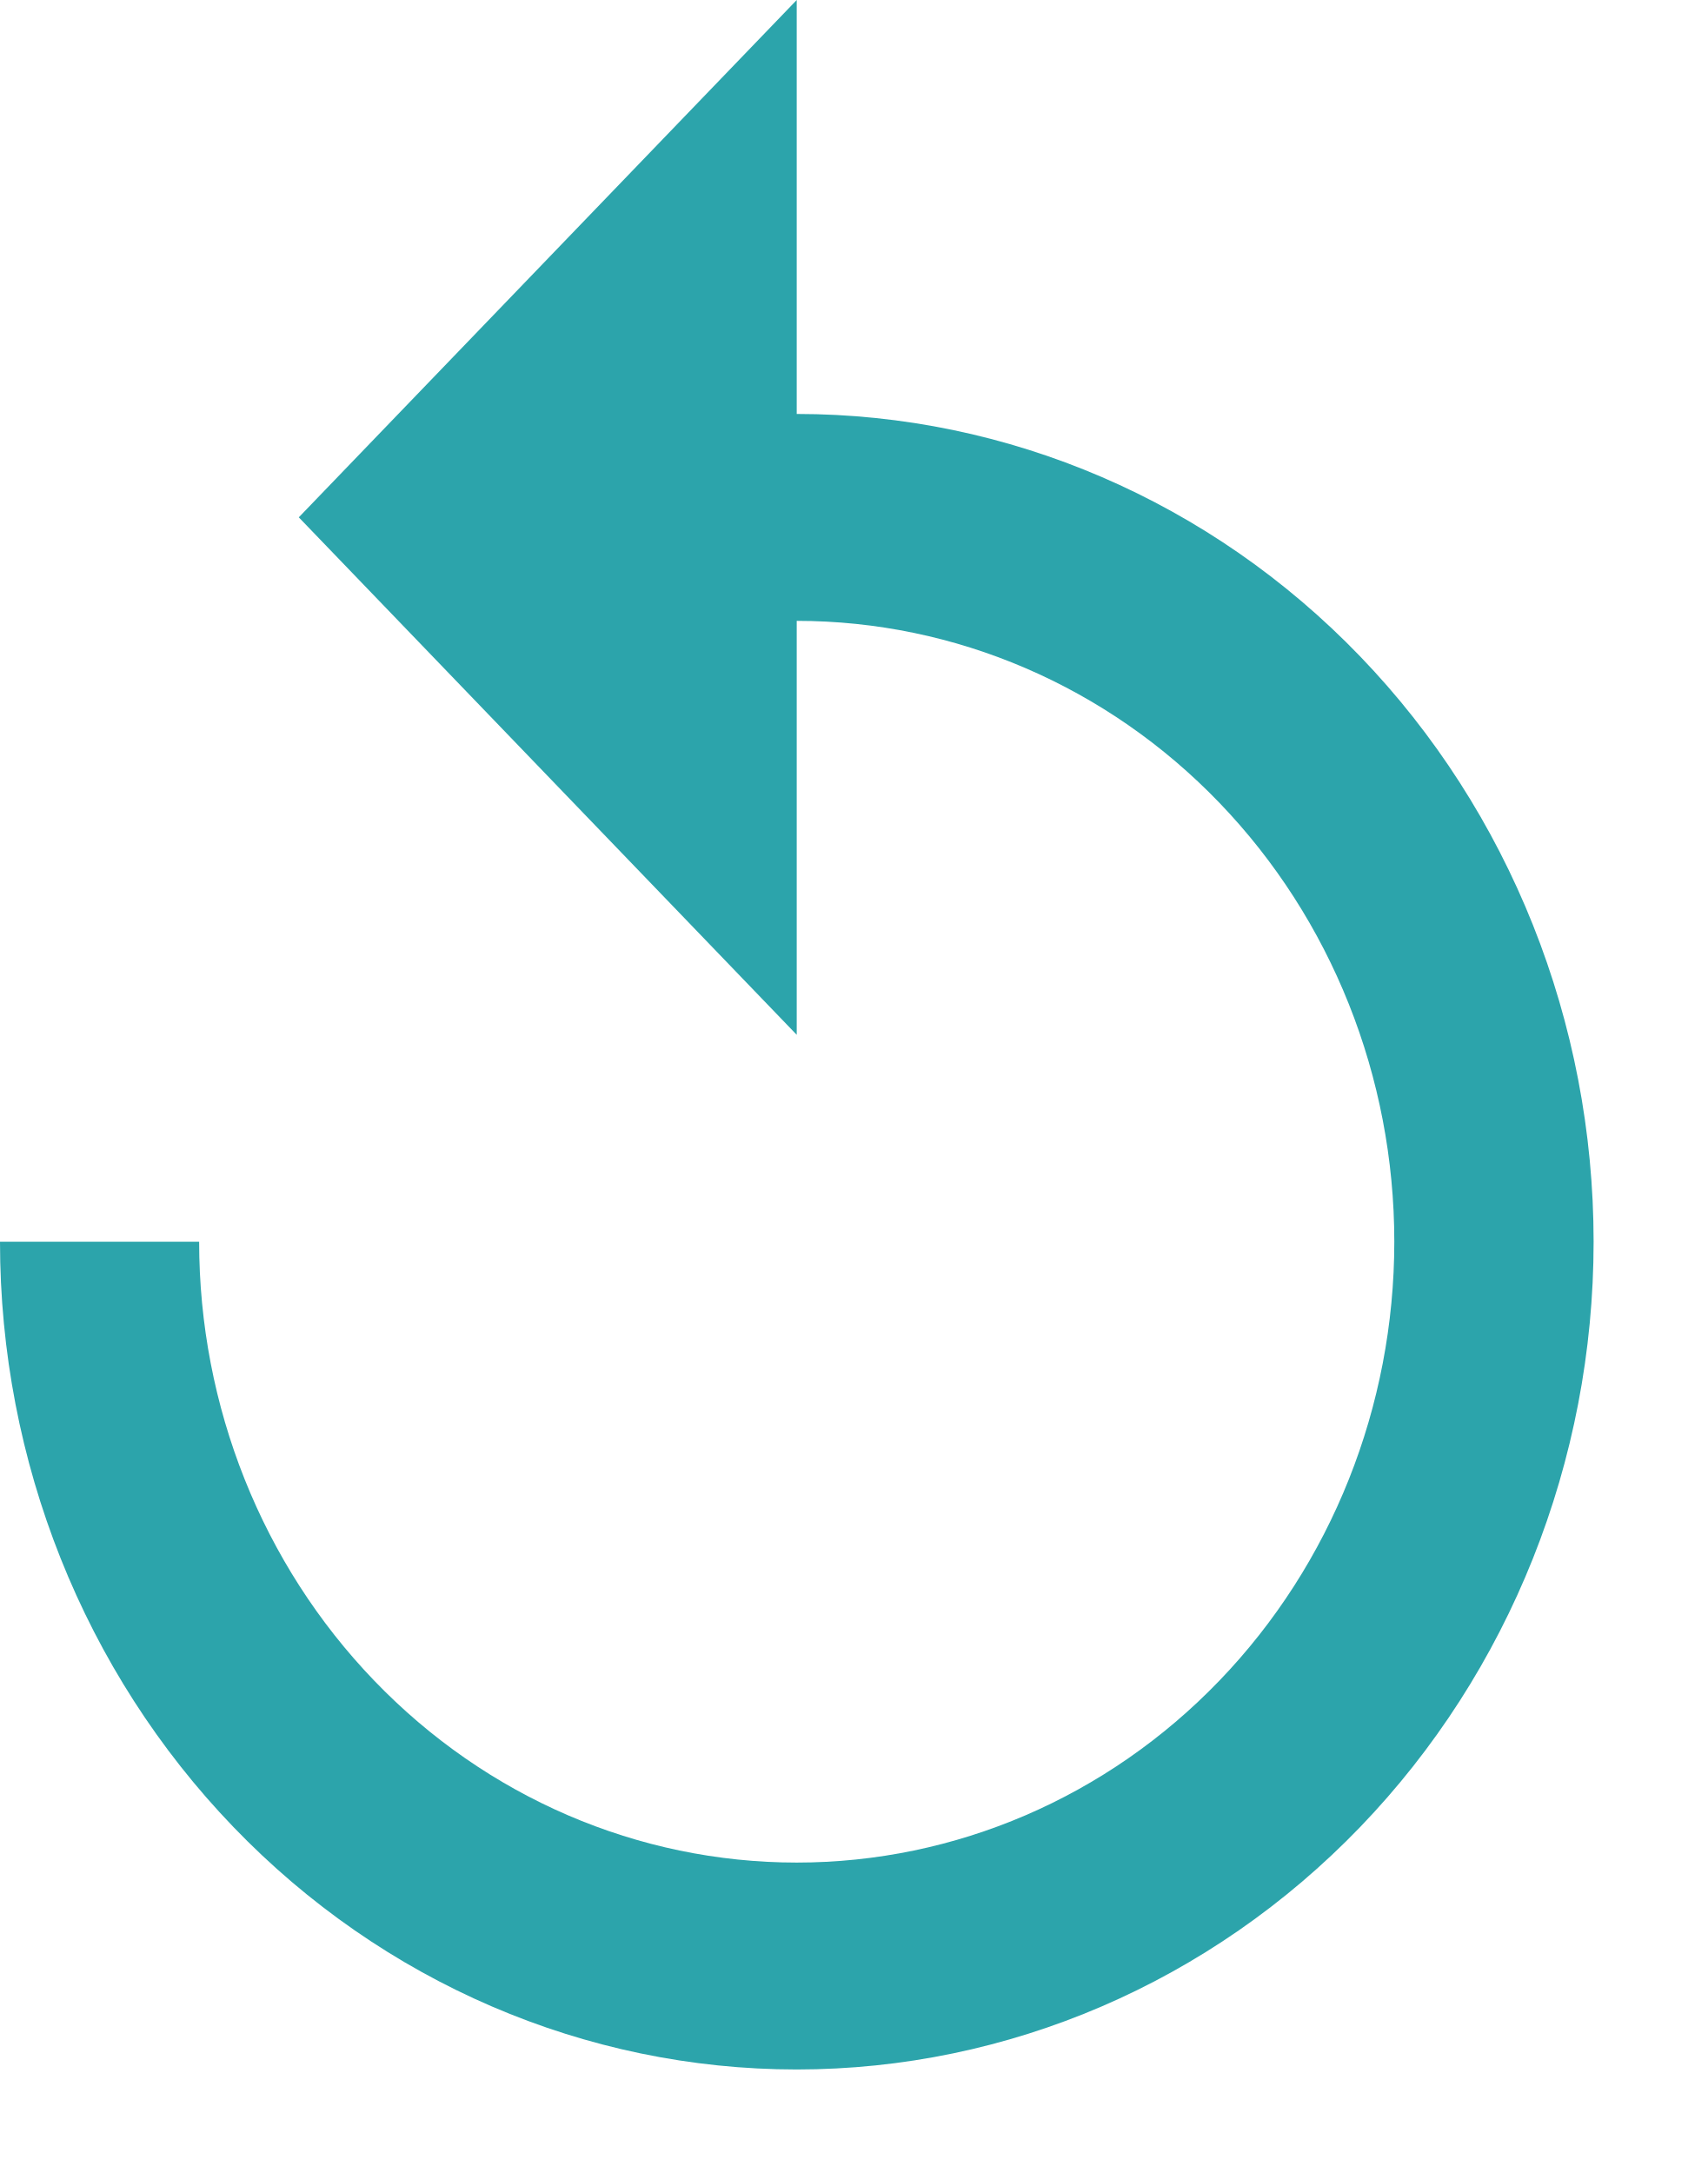
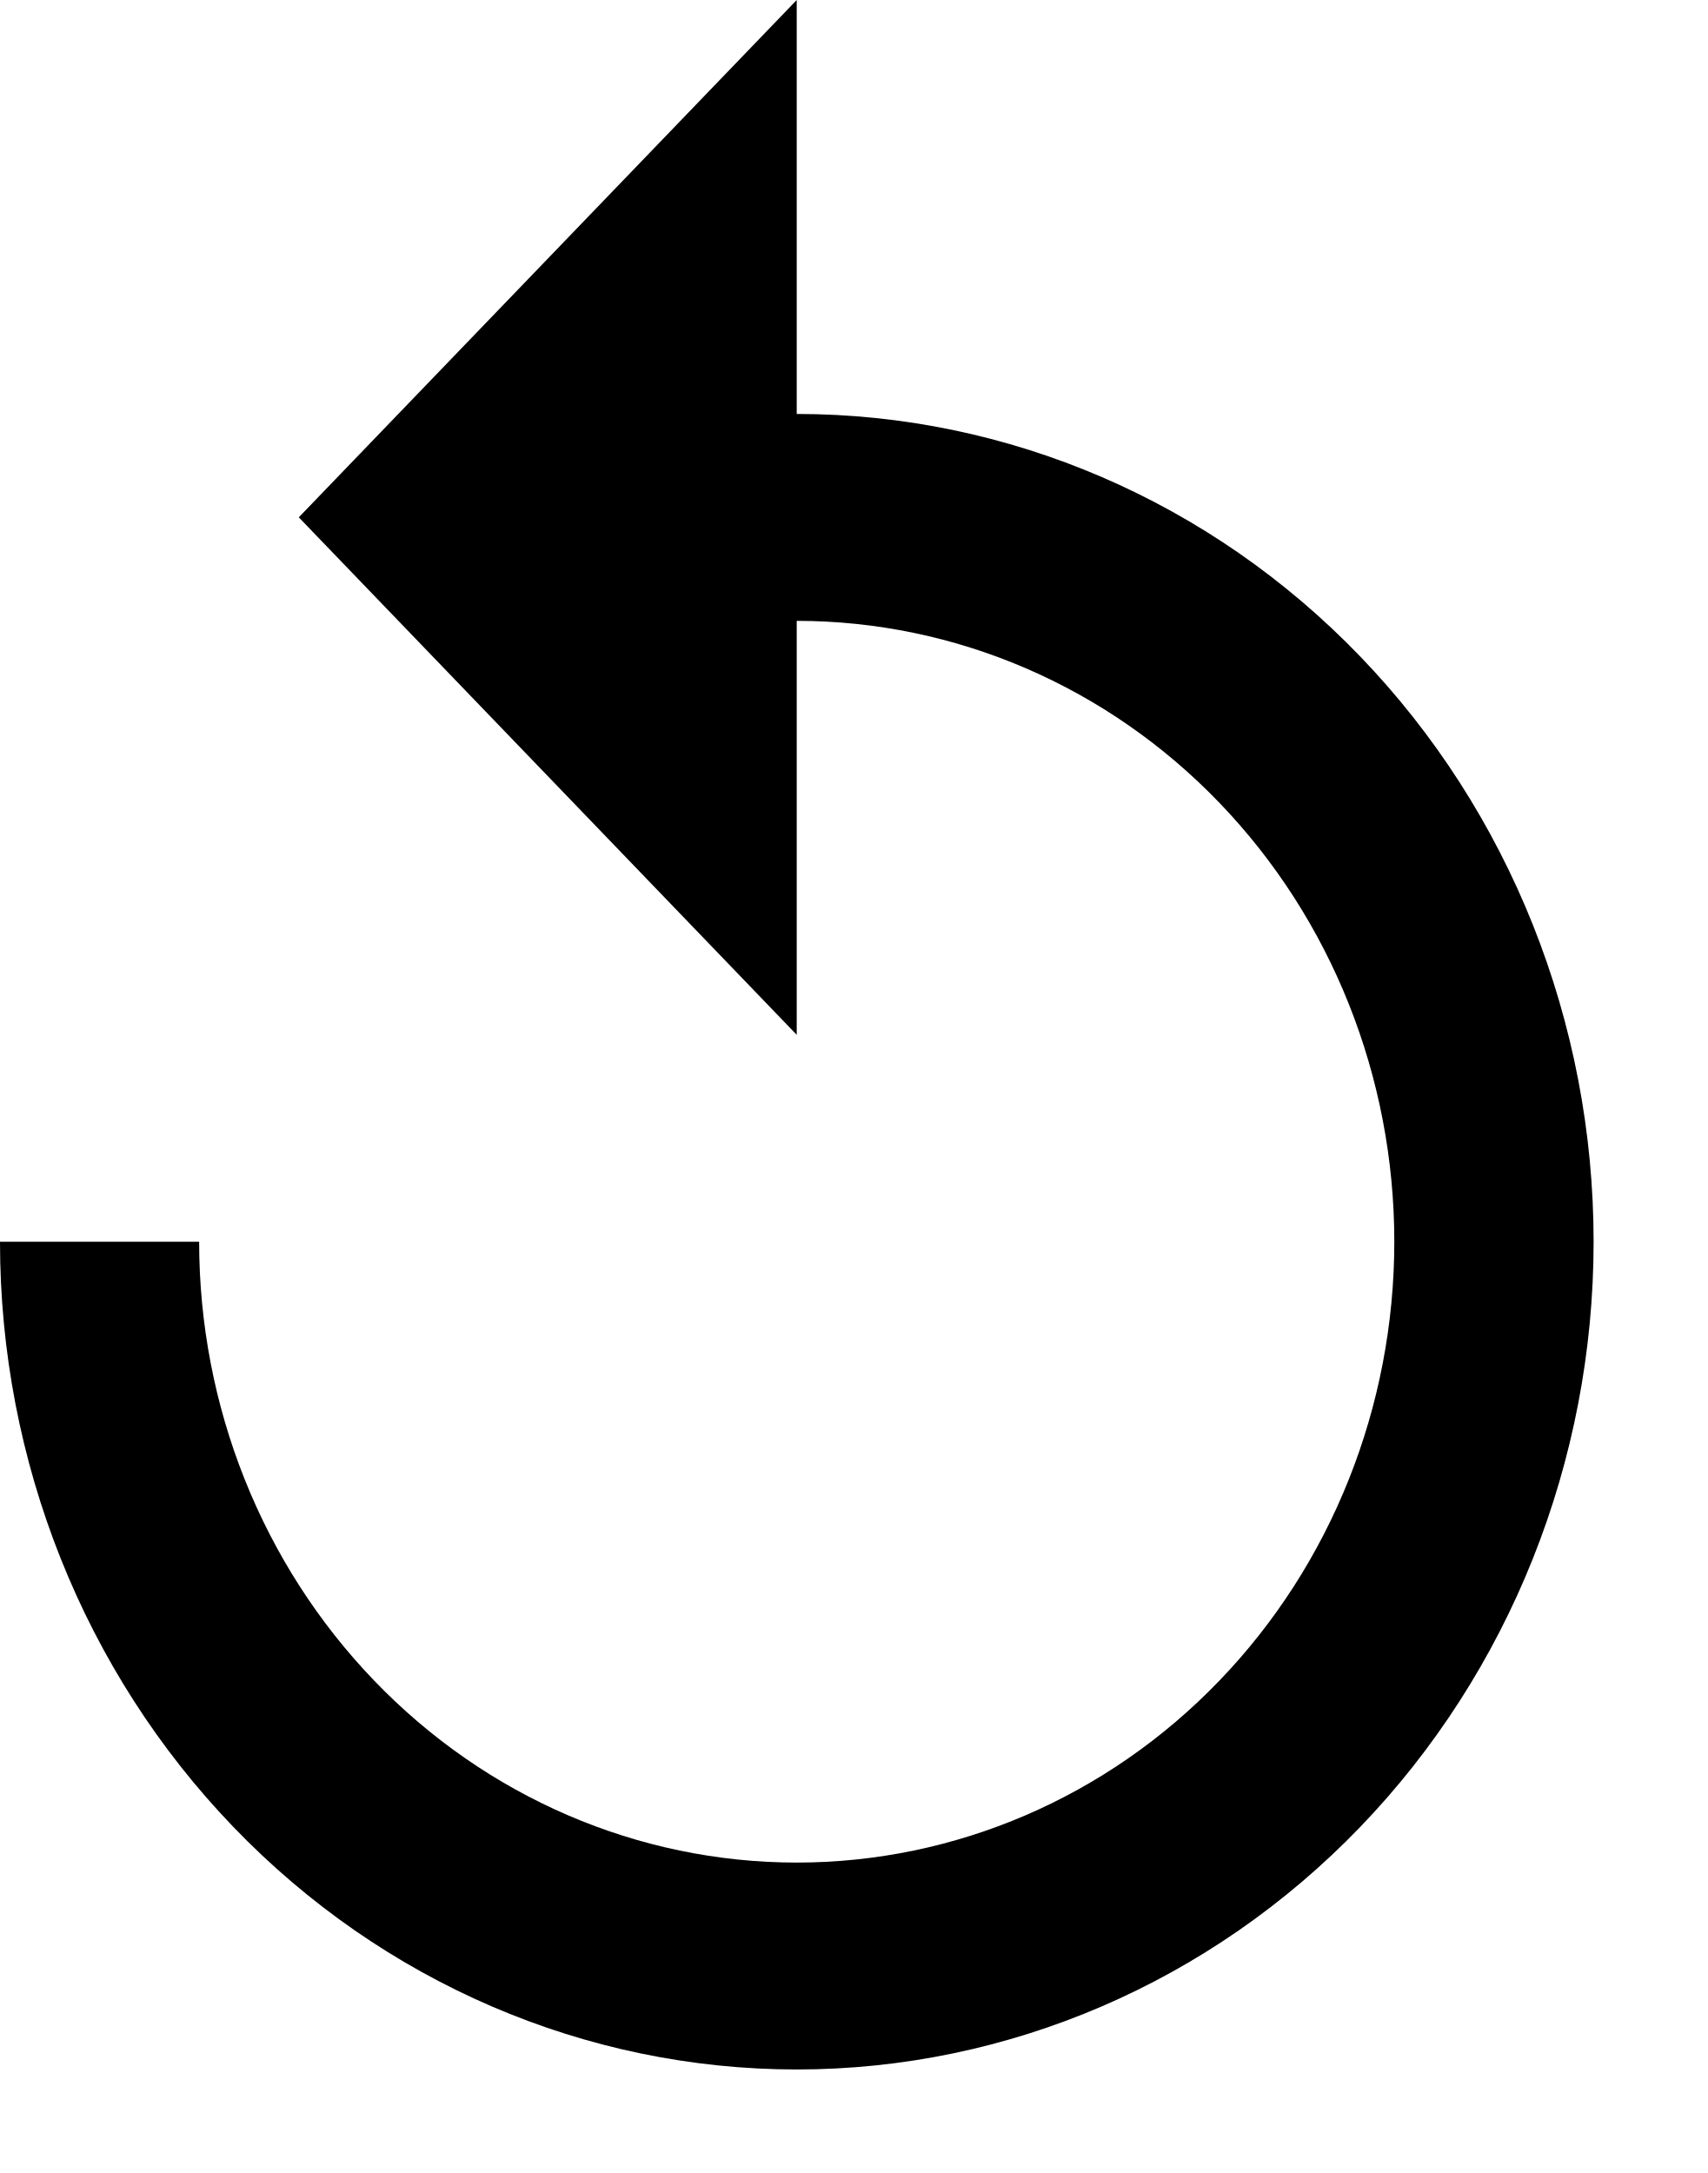
<svg xmlns="http://www.w3.org/2000/svg" width="11" height="14" viewBox="0 0 11 14" fill="none">
-   <path d="M5.133 2.667V0L1.925 3.333L5.133 6.667V4C6.154 4 7.134 4.421 7.856 5.172C8.578 5.922 8.983 6.939 8.983 8C8.983 9.061 8.578 10.078 7.856 10.828C7.134 11.579 6.154 12 5.133 12C4.112 12 3.133 11.579 2.411 10.828C1.689 10.078 1.283 9.061 1.283 8H0C0 9.414 0.541 10.771 1.504 11.771C2.466 12.771 3.772 13.333 5.133 13.333C6.495 13.333 7.8 12.771 8.763 11.771C9.726 10.771 10.267 9.414 10.267 8C10.267 6.586 9.726 5.229 8.763 4.229C7.8 3.229 6.495 2.667 5.133 2.667Z" fill="#2CA4AB" />
+   <path d="M5.133 2.667V0L1.925 3.333L5.133 6.667V4C6.154 4 7.134 4.421 7.856 5.172C8.578 5.922 8.983 6.939 8.983 8C8.983 9.061 8.578 10.078 7.856 10.828C7.134 11.579 6.154 12 5.133 12C4.112 12 3.133 11.579 2.411 10.828C1.689 10.078 1.283 9.061 1.283 8H0C0 9.414 0.541 10.771 1.504 11.771C2.466 12.771 3.772 13.333 5.133 13.333C6.495 13.333 7.8 12.771 8.763 11.771C9.726 10.771 10.267 9.414 10.267 8C10.267 6.586 9.726 5.229 8.763 4.229C7.8 3.229 6.495 2.667 5.133 2.667Z" fill="currentColor" />
</svg>
